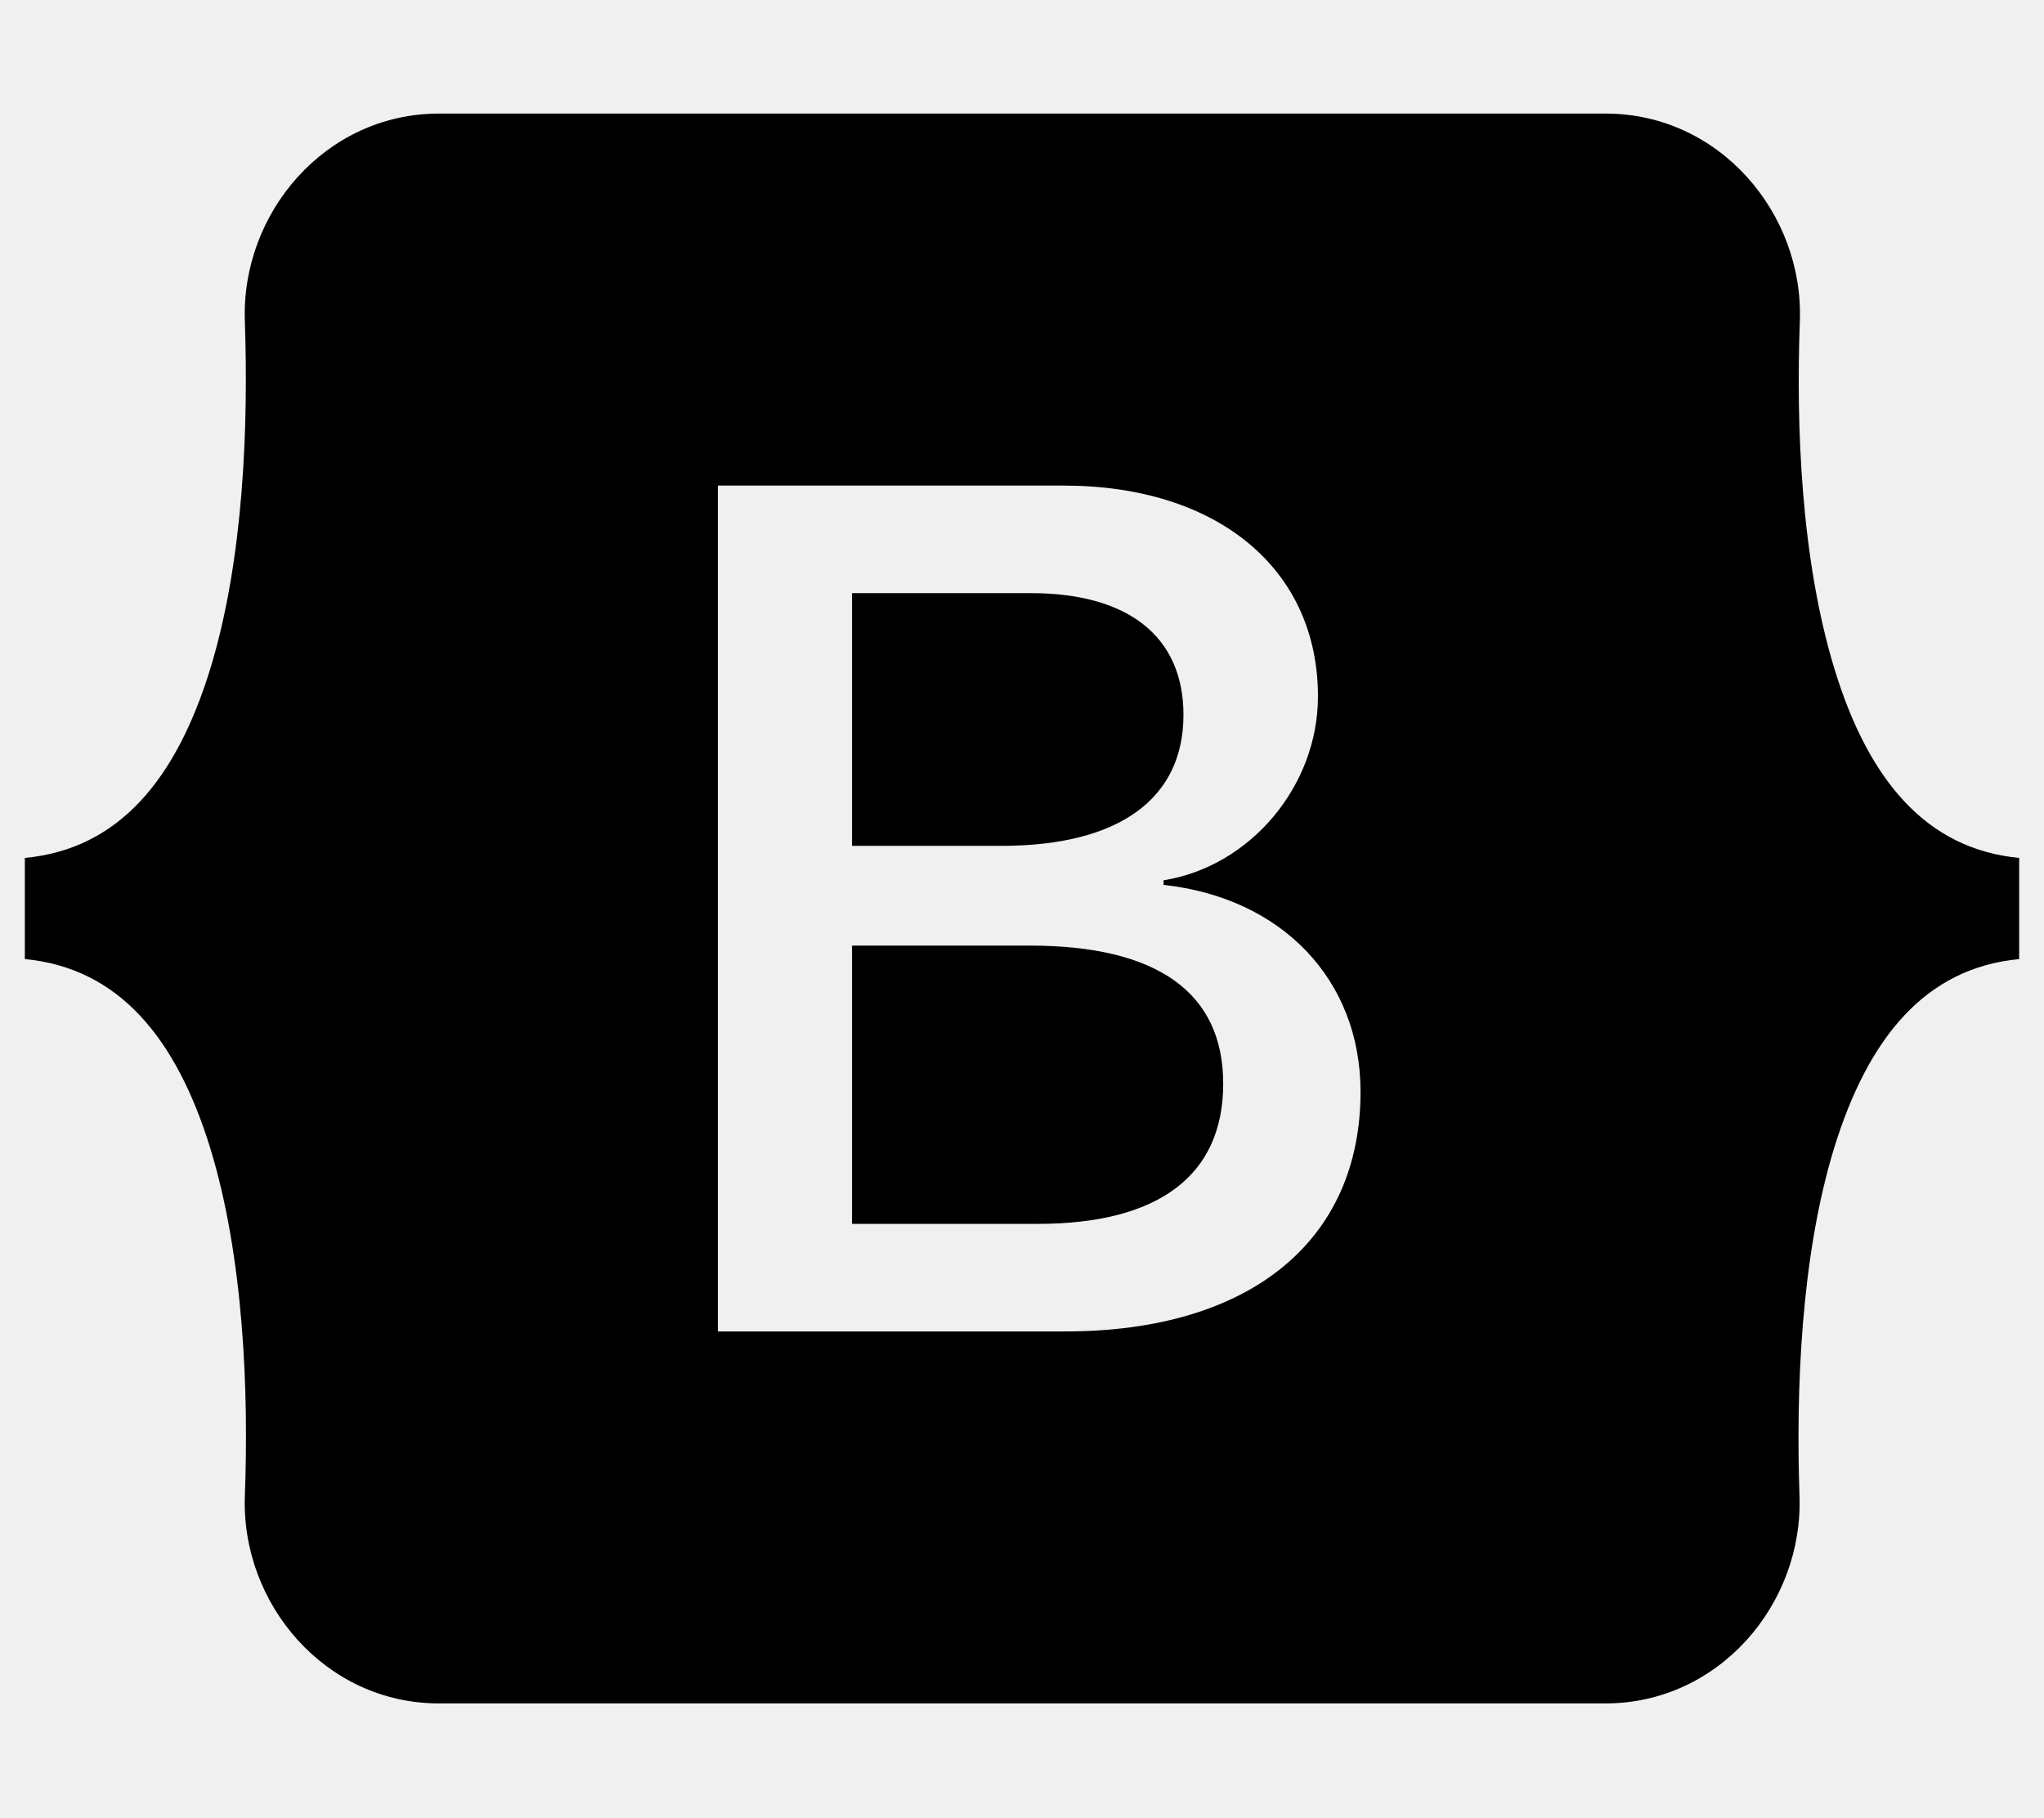
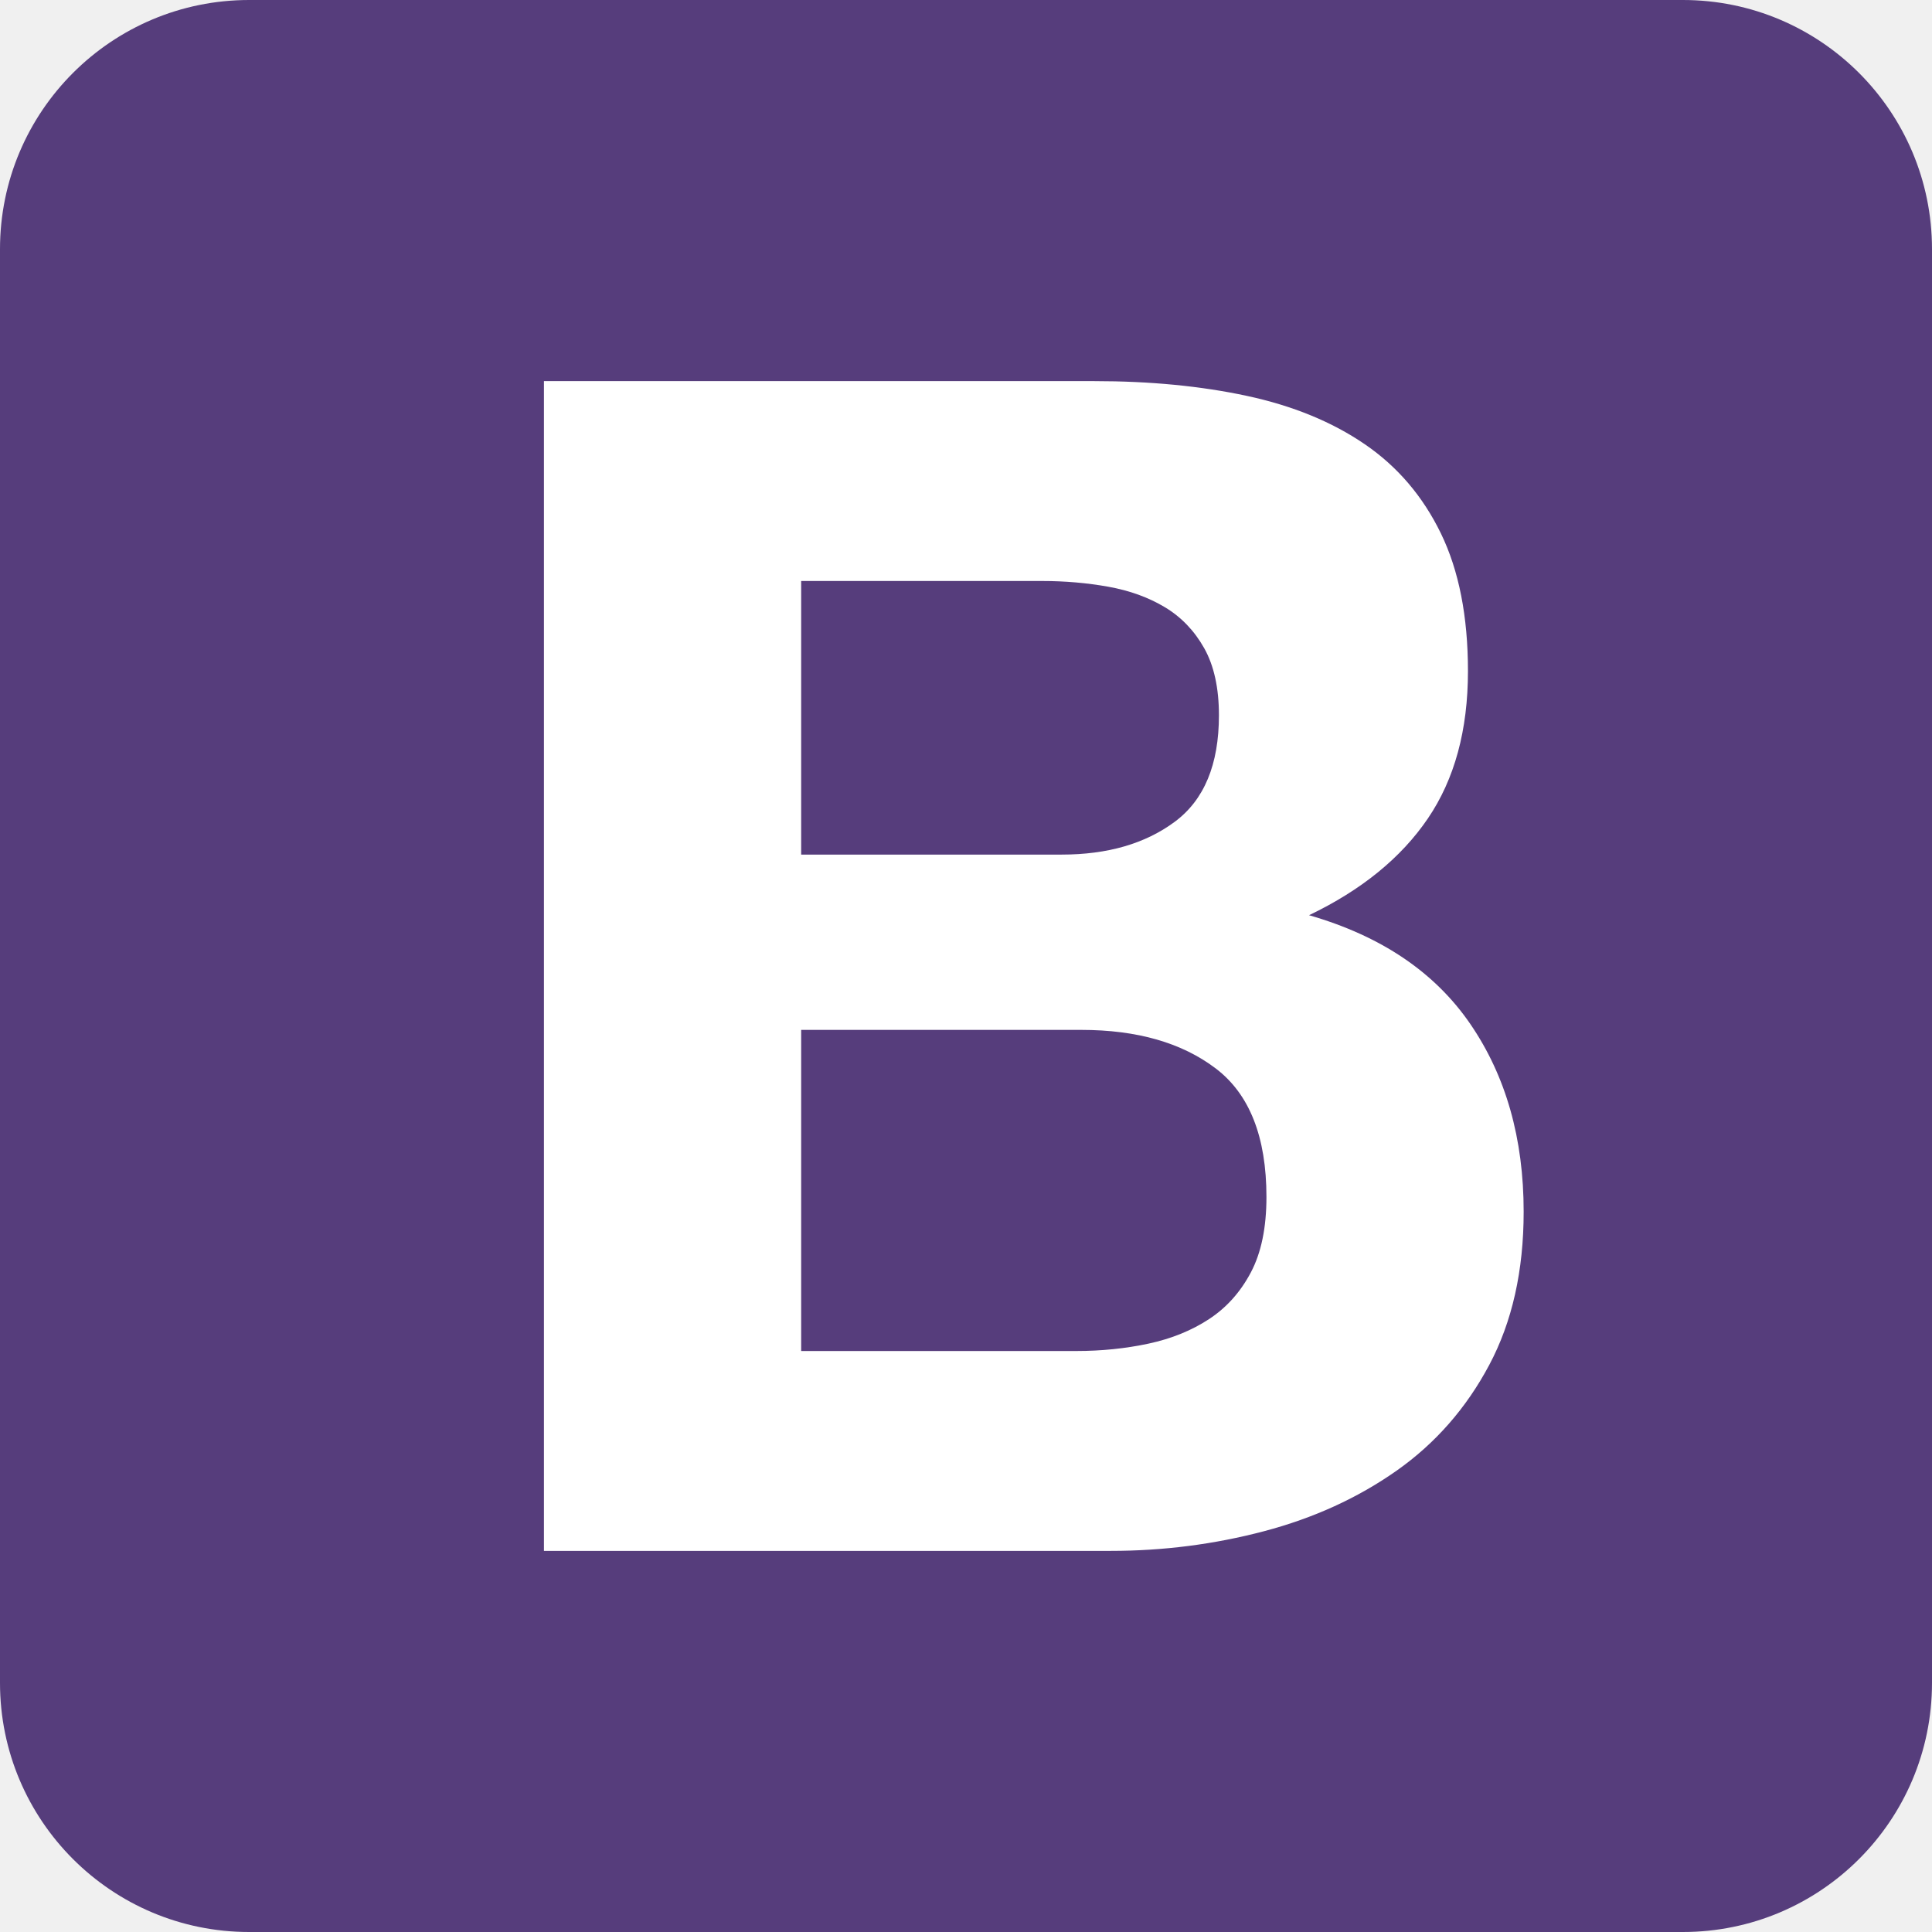
- <svg xmlns="http://www.w3.org/2000/svg" viewBox="0 0 576 512">
-   <path d="M333.5,201.4c0-22.1-15.6-34.3-43-34.3h-50.4v71.2h42.5C315.4,238.2,333.5,225,333.5,201.4z M517,188.6 c-9.5-30.9-10.9-68.8-9.8-98.1c1.1-30.5-22.7-58.5-54.7-58.5H123.7c-32.1,0-55.8,28.1-54.7,58.5c1,29.3-0.3,67.2-9.8,98.1 c-9.6,31-25.7,50.6-52.2,53.1v28.5c26.4,2.5,42.6,22.1,52.2,53.1c9.5,30.9,10.9,68.8,9.8,98.1c-1.1,30.5,22.7,58.5,54.7,58.5h328.7 c32.1,0,55.8-28.1,54.7-58.5c-1-29.3,0.3-67.2,9.8-98.1c9.6-31,25.7-50.6,52.1-53.1v-28.5C542.7,239.2,526.5,219.6,517,188.6z M300.2,375.1h-97.9V136.8h97.4c43.3,0,71.7,23.4,71.7,59.4c0,25.3-19.1,47.9-43.5,51.8v1.3c33.2,3.6,55.5,26.6,55.5,58.3 C383.4,349.7,352.1,375.1,300.2,375.1z M290.2,266.4h-50.1v78.4h52.3c34.2,0,52.3-13.7,52.3-39.5 C344.7,279.6,326.1,266.4,290.2,266.4z" />
+ <svg xmlns="http://www.w3.org/2000/svg" width="2500" height="2500" viewBox="0 0 256 256" preserveAspectRatio="xMinYMin meet">
+   <path d="M0 222.991C0 241.223 14.779 256 33.009 256H222.99C241.223 256 256 241.221 256 222.991V33.01C256 14.777 241.221 0 222.991 0H33.01C14.777 0 0 14.779 0 33.009V222.99z" fill="#563D7C" />
+   <path d="M106.158 113.238V76.985h31.911c3.04 0 5.97.253 8.792.76 2.822.506 5.319 1.41 7.49 2.713 2.17 1.303 3.907 3.112 5.21 5.427 1.302 2.316 1.954 5.283 1.954 8.9 0 6.513-1.954 11.217-5.862 14.111-3.907 2.895-8.9 4.342-14.979 4.342h-34.516zM72.075 50.5v155h75.112c6.947 0 13.713-.868 20.298-2.605 6.585-1.737 12.446-4.414 17.584-8.032 5.137-3.618 9.226-8.286 12.265-14.002 3.04-5.717 4.559-12.483 4.559-20.298 0-9.697-2.352-17.982-7.055-24.856-4.704-6.875-11.832-11.687-21.384-14.437 6.947-3.328 12.194-7.598 15.74-12.808 3.545-5.21 5.318-11.722 5.318-19.538 0-7.236-1.194-13.314-3.582-18.235-2.388-4.92-5.753-8.864-10.095-11.831-4.341-2.967-9.551-5.102-15.63-6.404-6.078-1.303-12.808-1.954-20.189-1.954H72.075zm34.083 128.515v-42.549h37.121c7.381 0 13.315 1.7 17.802 5.102 4.486 3.401 6.73 9.081 6.73 17.041 0 4.053-.688 7.381-2.063 9.986-1.375 2.605-3.22 4.668-5.536 6.187-2.315 1.52-4.993 2.605-8.032 3.257-3.04.65-6.223.976-9.552.976h-36.47z" fill="#FFF" />
</svg>
